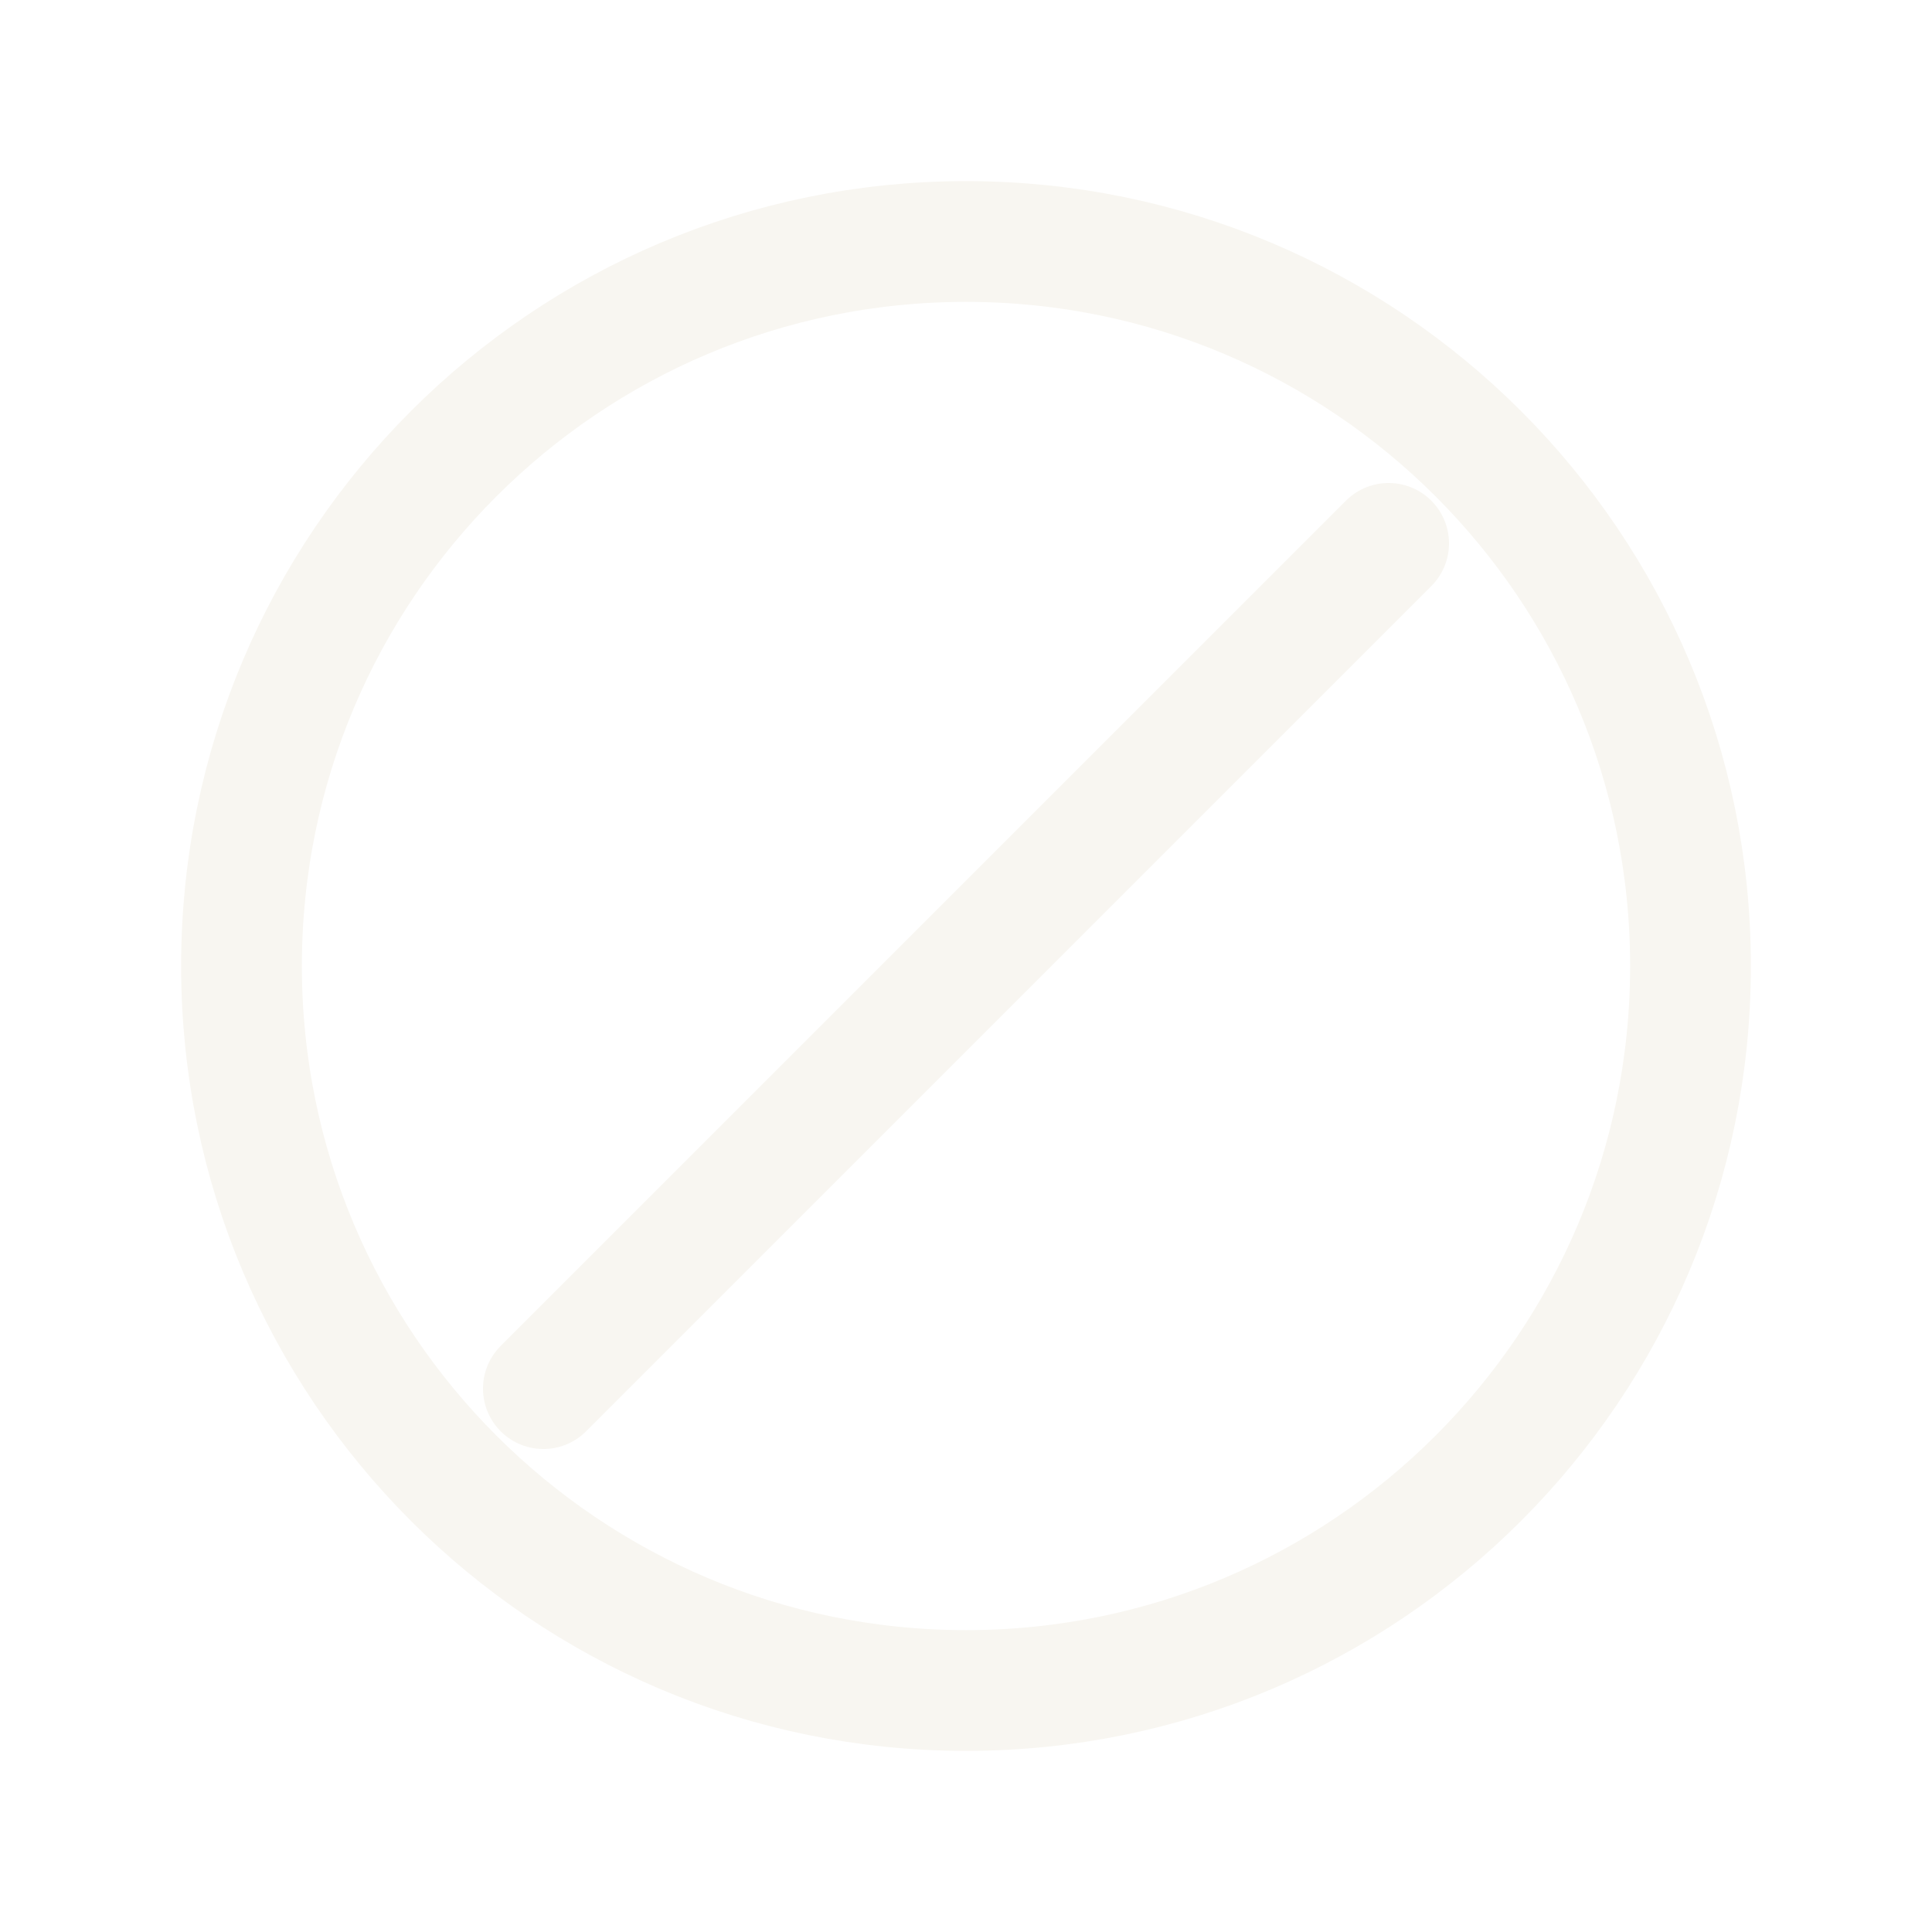
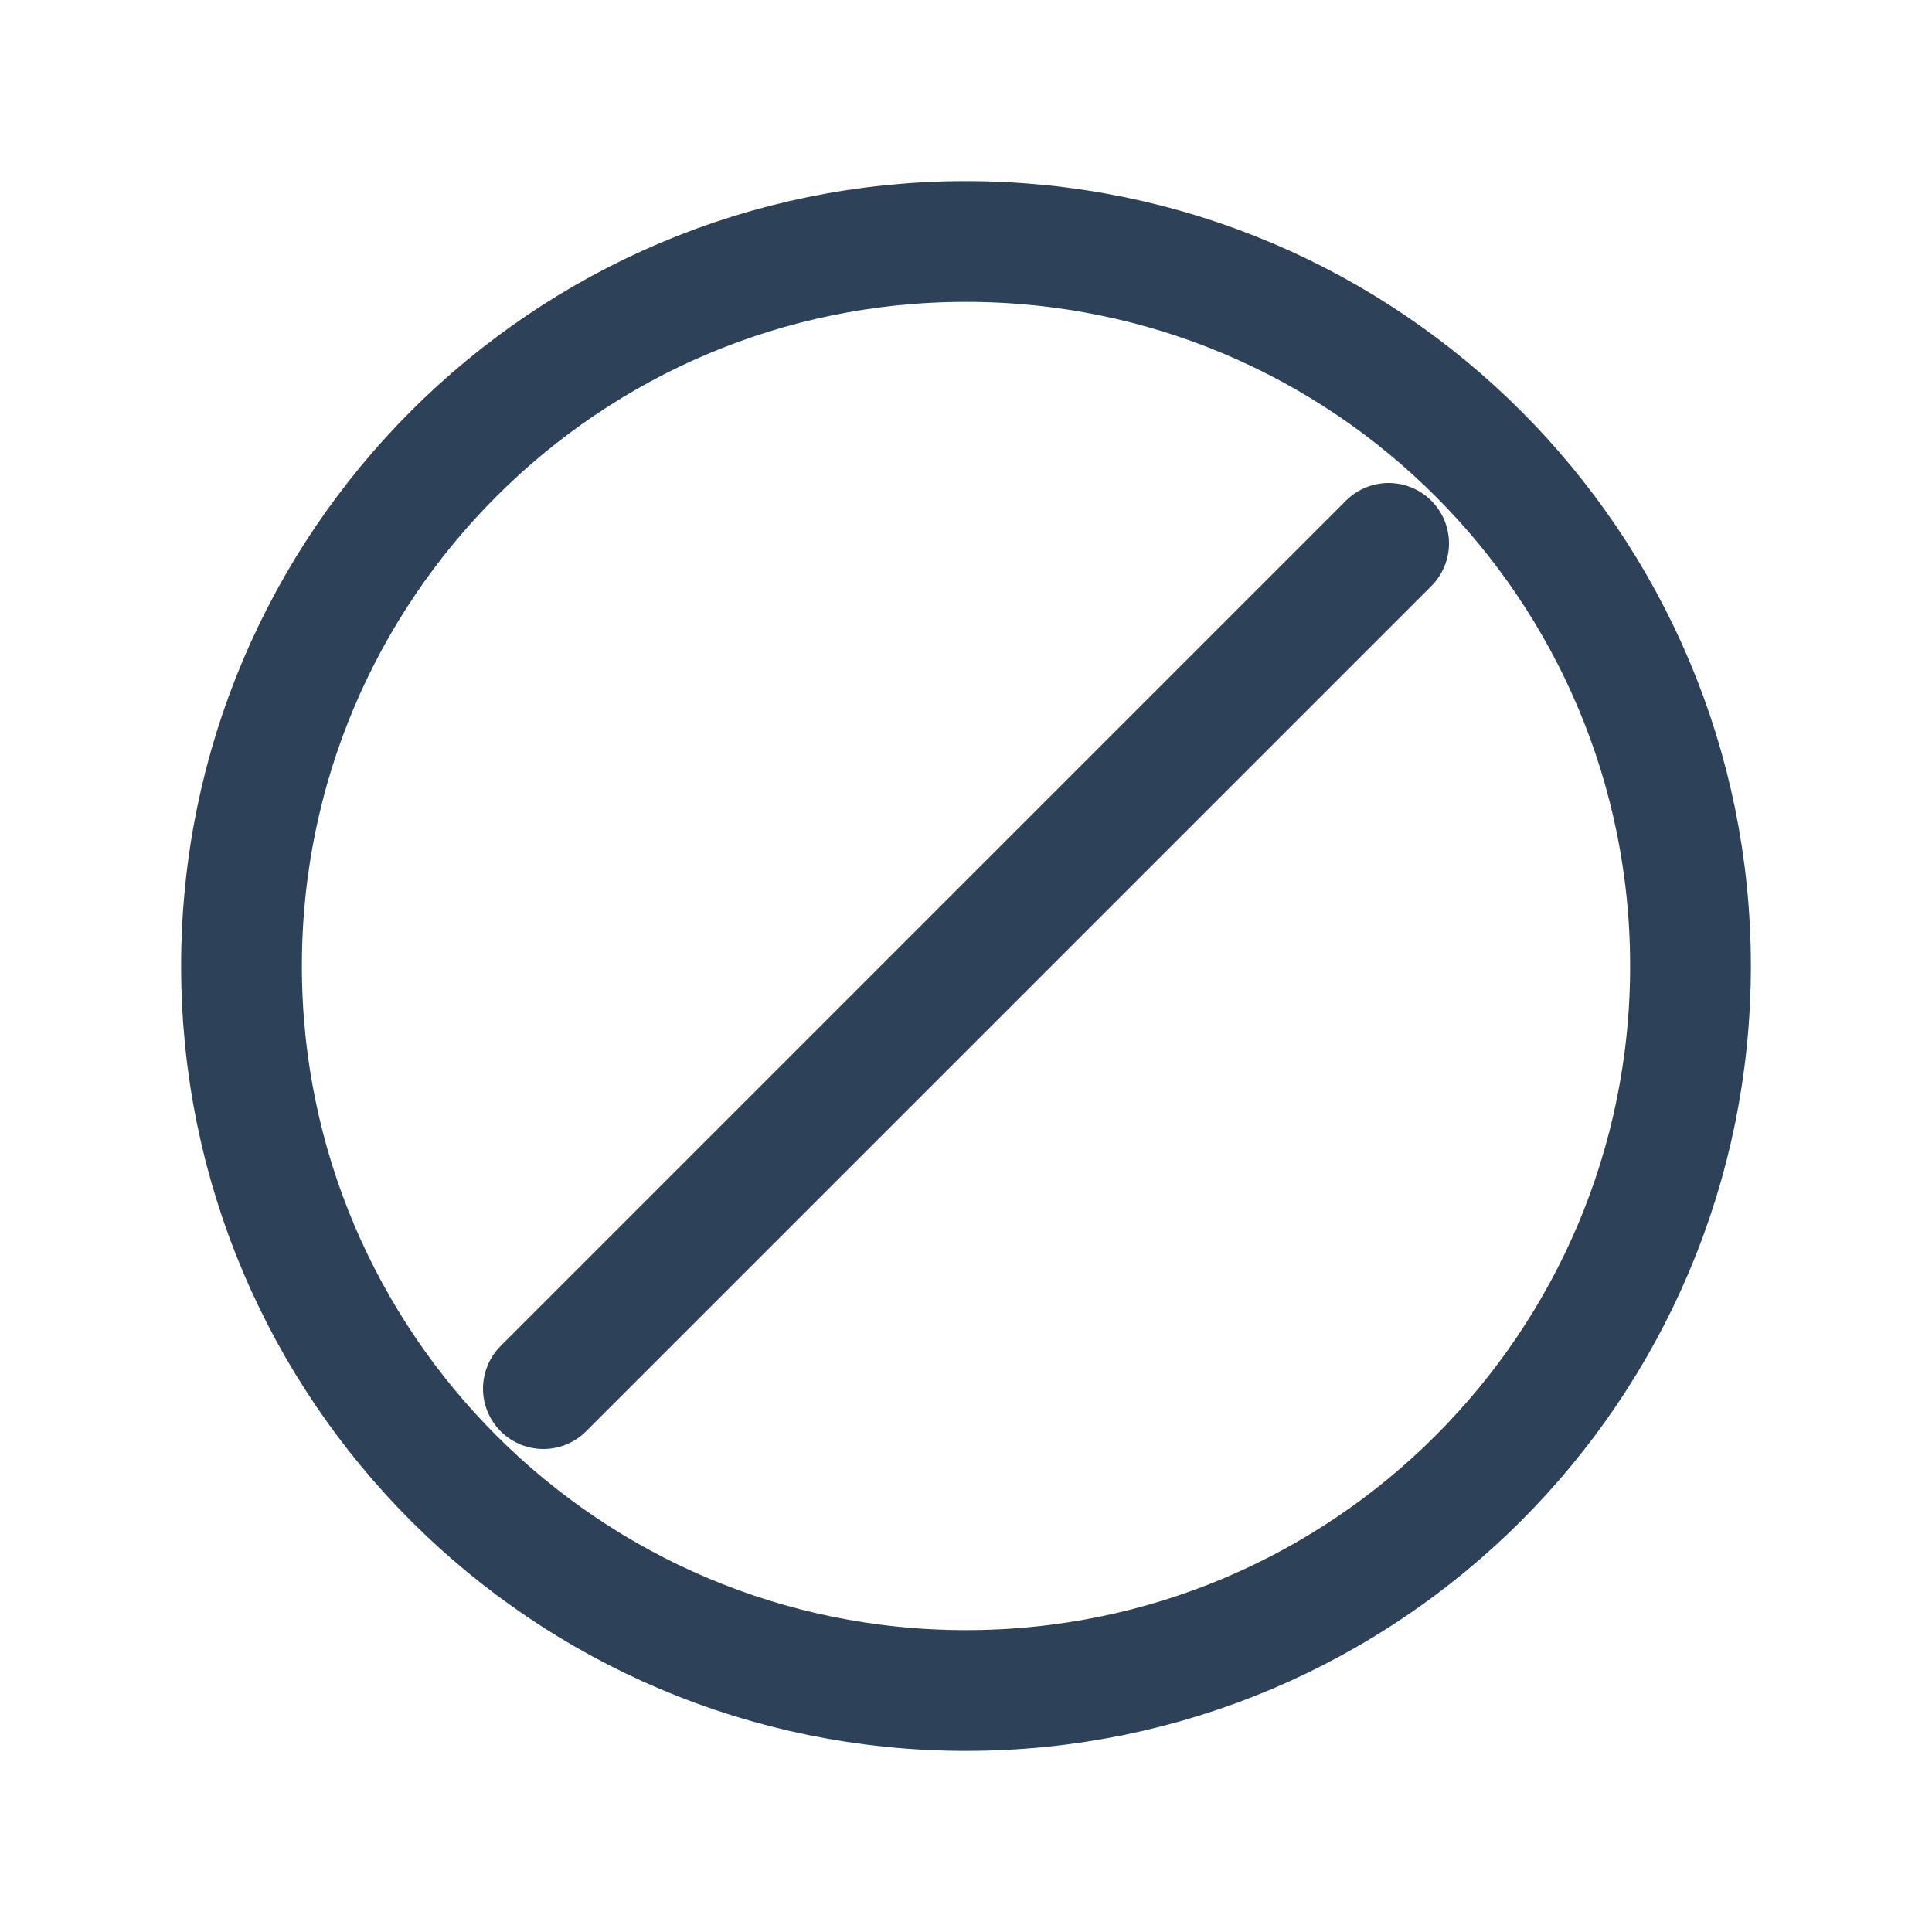
- <svg xmlns="http://www.w3.org/2000/svg" width="24" height="24" viewBox="0 0 64 64" fill="none" stroke="hsl(40,33%,96%)" stroke-width="4" stroke-linecap="round">
+ <svg xmlns="http://www.w3.org/2000/svg" width="24" height="24" viewBox="0 0 64 64" fill="none" stroke="hsl(212,32%,26%)" stroke-width="4" stroke-linecap="round">
  <circle cx="32" cy="32" r="24" />
  <line x1="18" y1="46" x2="46" y2="18" />
</svg>
